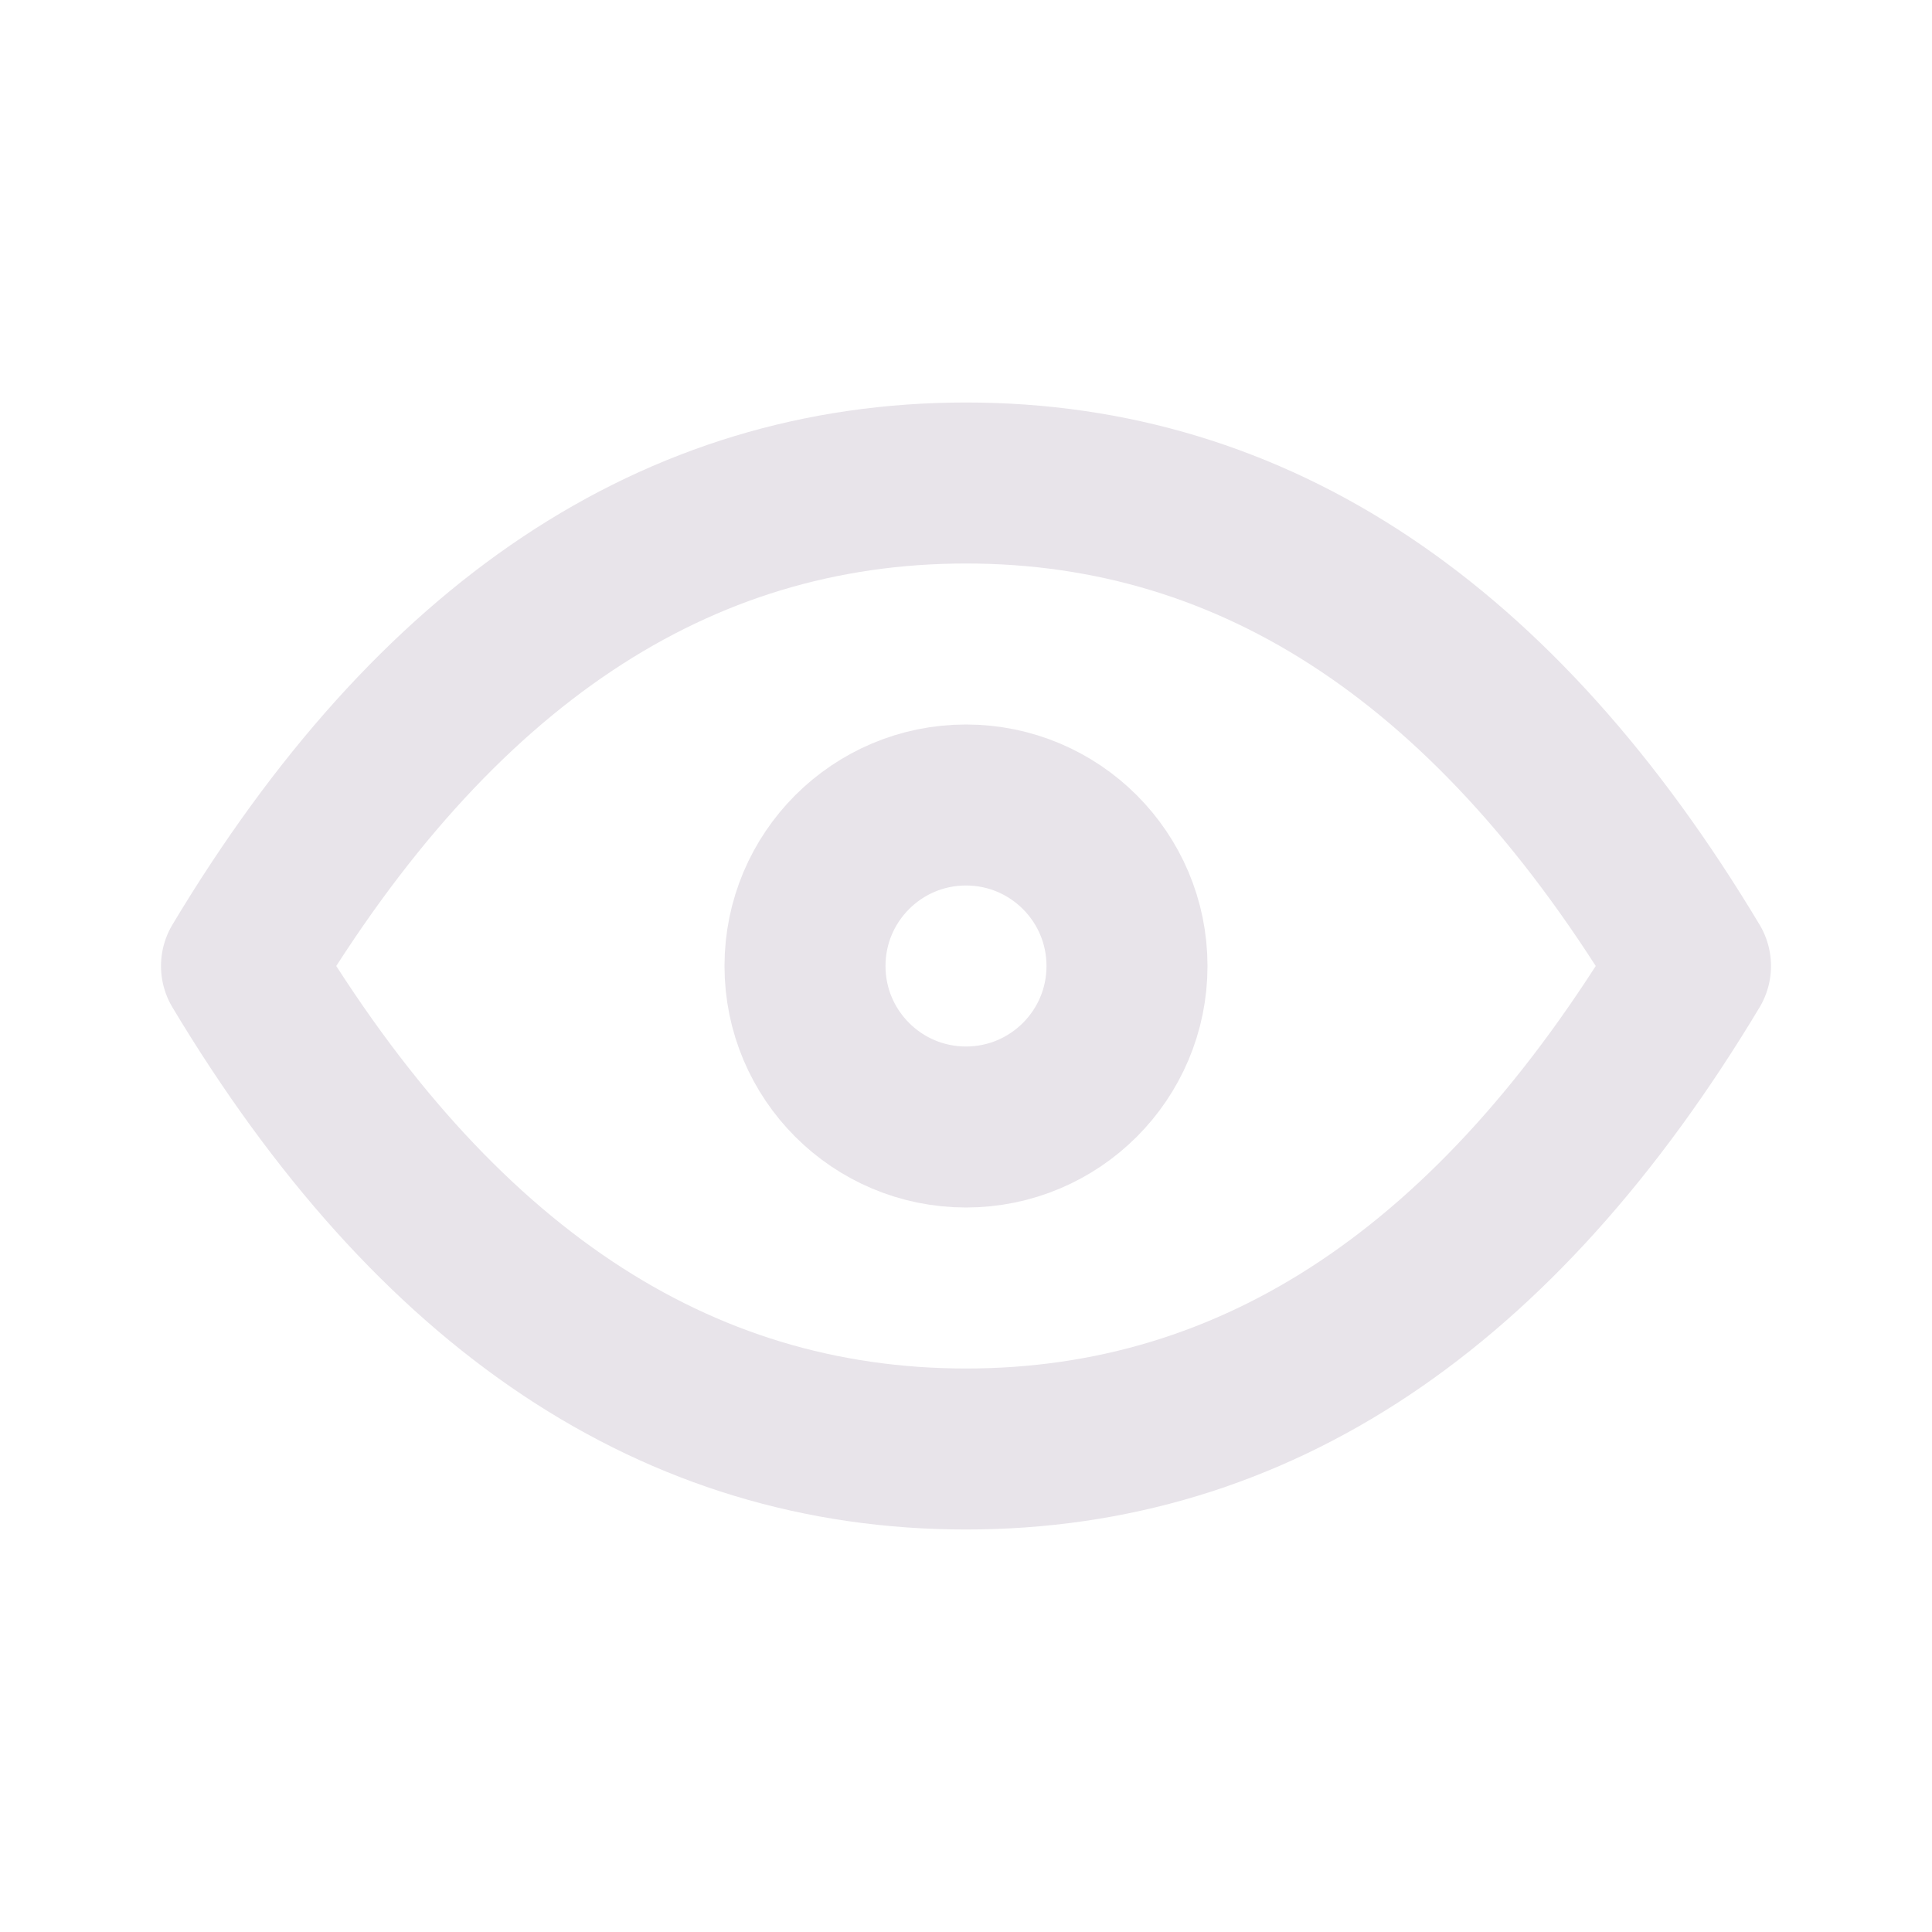
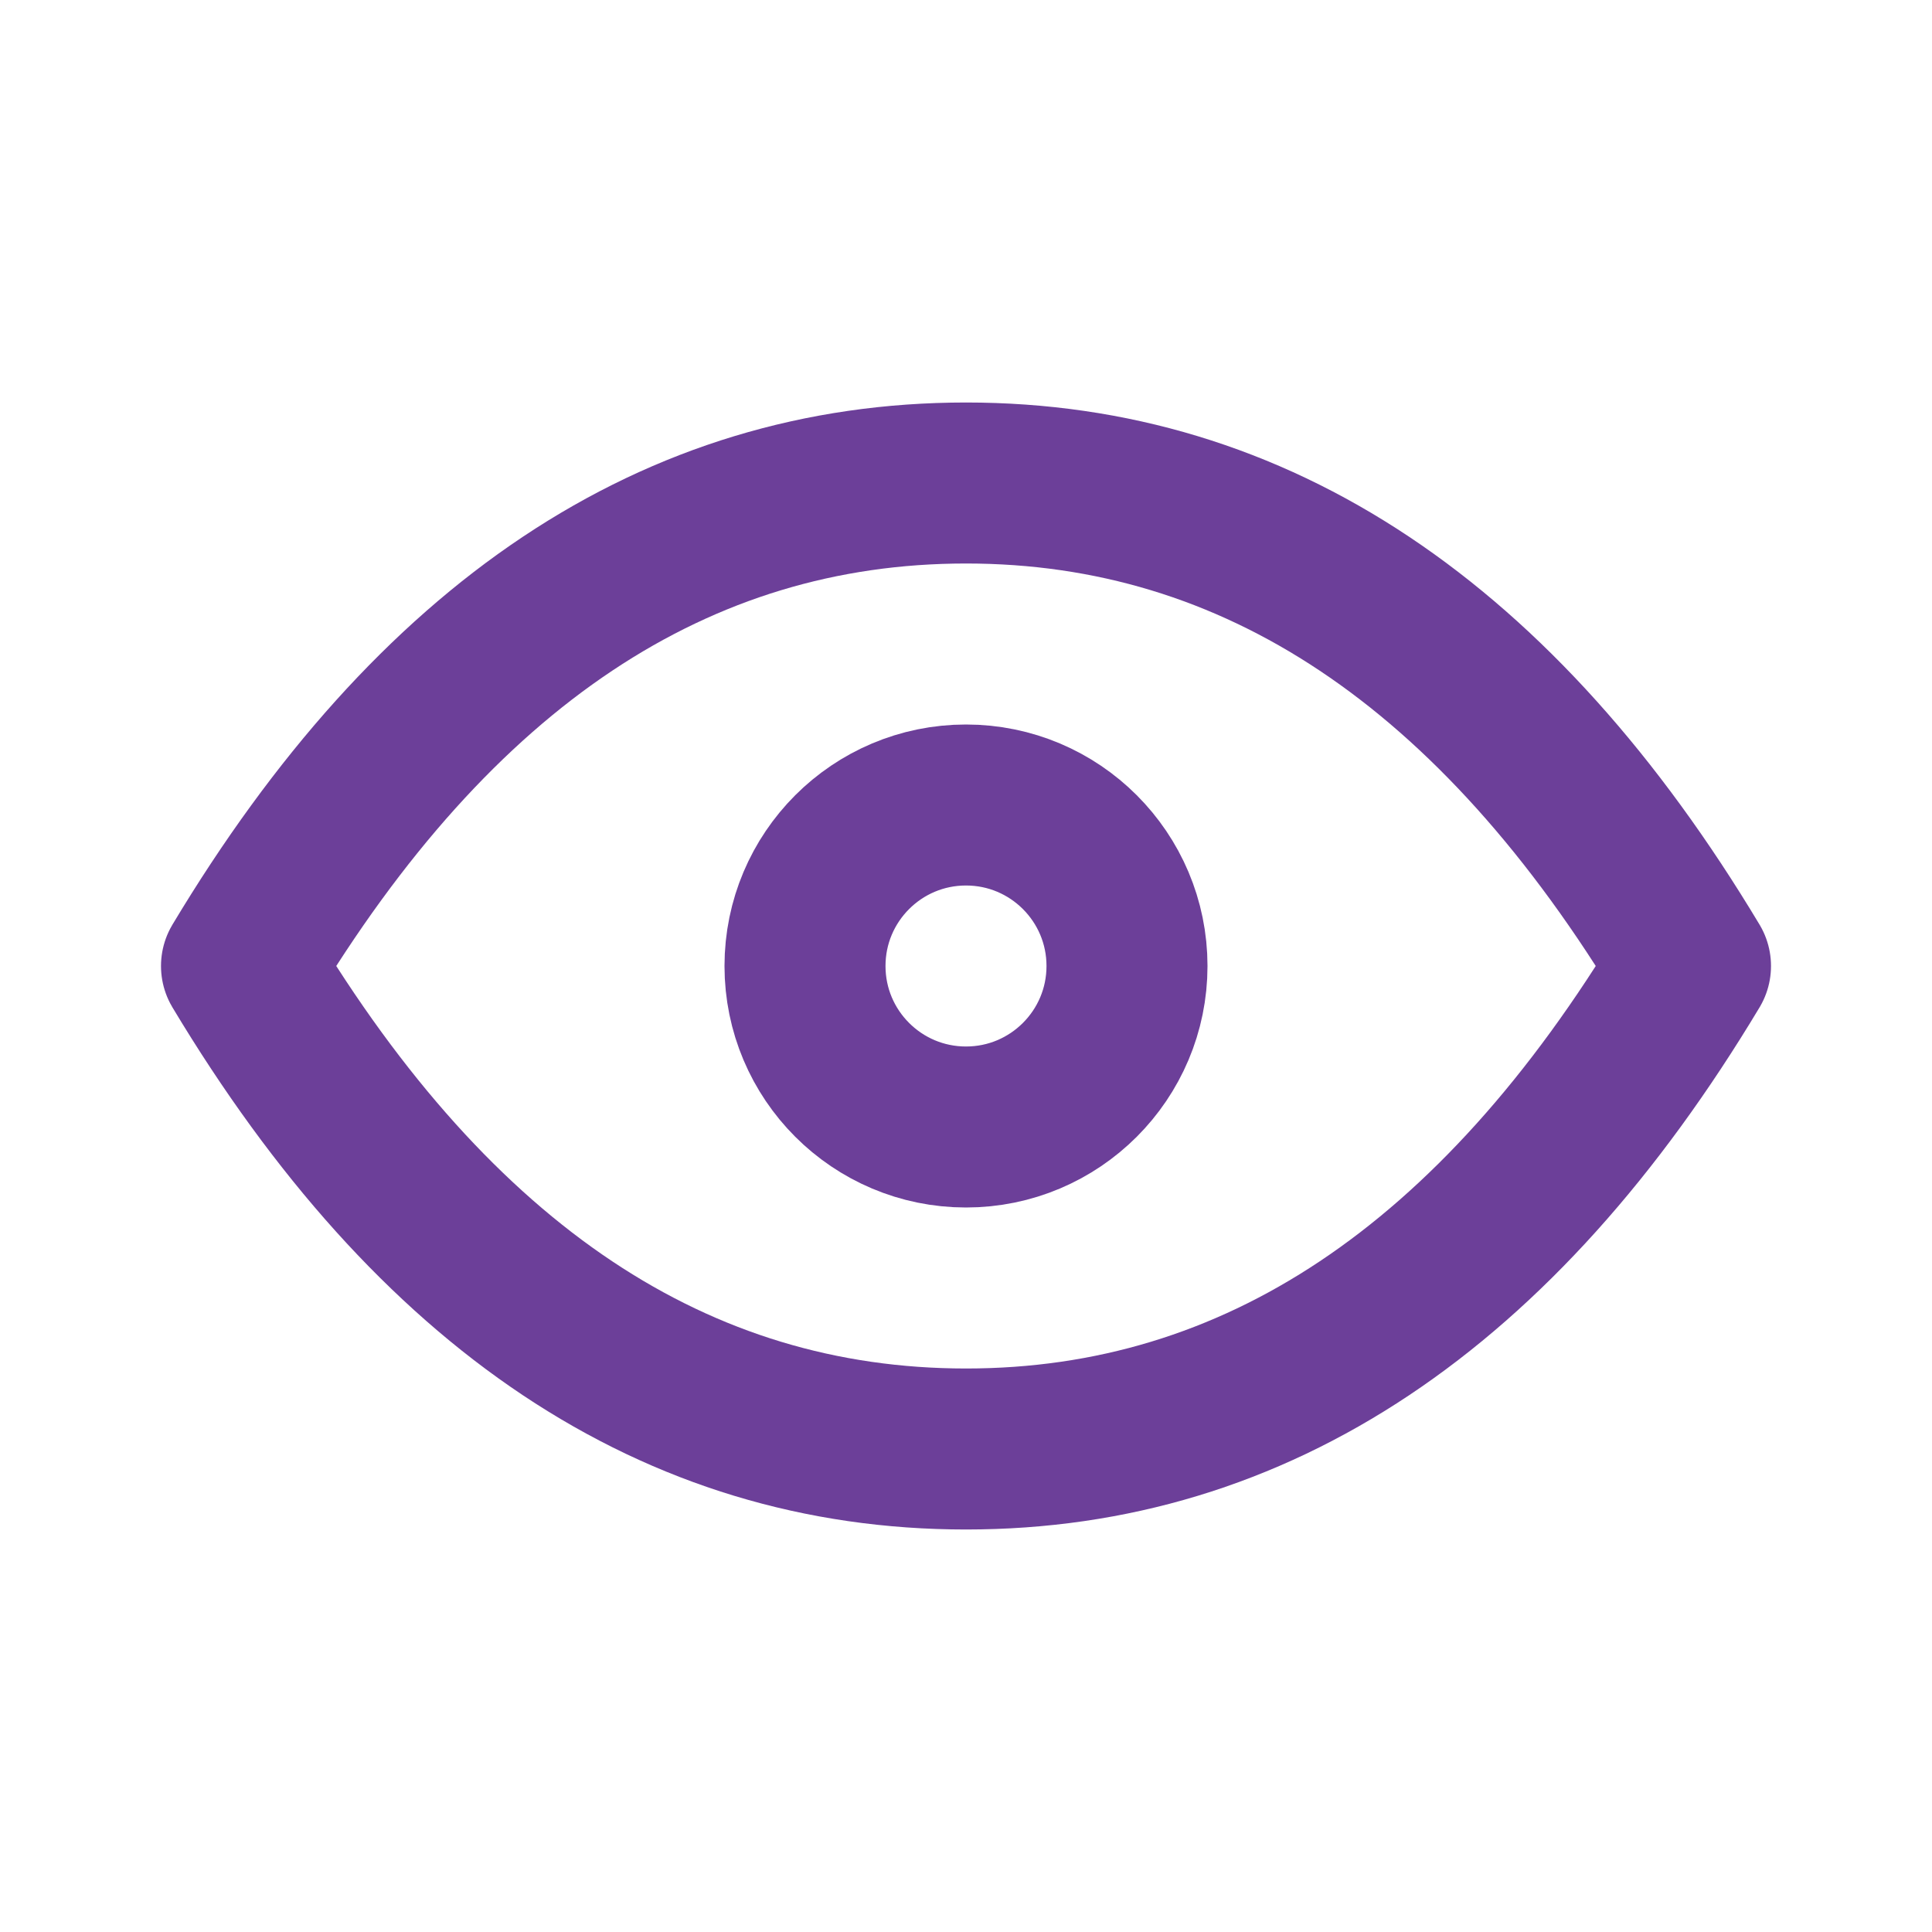
- <svg xmlns="http://www.w3.org/2000/svg" width="24" height="24" viewBox="0 0 24 24" fill="none" stroke="#e8e4ea" stroke-width="2" stroke-linecap="round" stroke-linejoin="round" class="icon icon-tabler icons-tabler-outline icon-tabler-eye">
+ <svg xmlns="http://www.w3.org/2000/svg" width="24" height="24" viewBox="0 0 24 24" fill="none" stroke="#6c3f99" stroke-width="2" stroke-linecap="round" stroke-linejoin="round" class="icon icon-tabler icons-tabler-outline icon-tabler-eye">
  <path stroke="none" d="M0 0h24v24H0z" fill="none" />
  <path d="M10 12a2 2 0 1 0 4 0a2 2 0 0 0 -4 0" />
  <path d="M21 12c-2.4 4 -5.4 6 -9 6c-3.6 0 -6.6 -2 -9 -6c2.4 -4 5.4 -6 9 -6c3.6 0 6.6 2 9 6" />
</svg>
